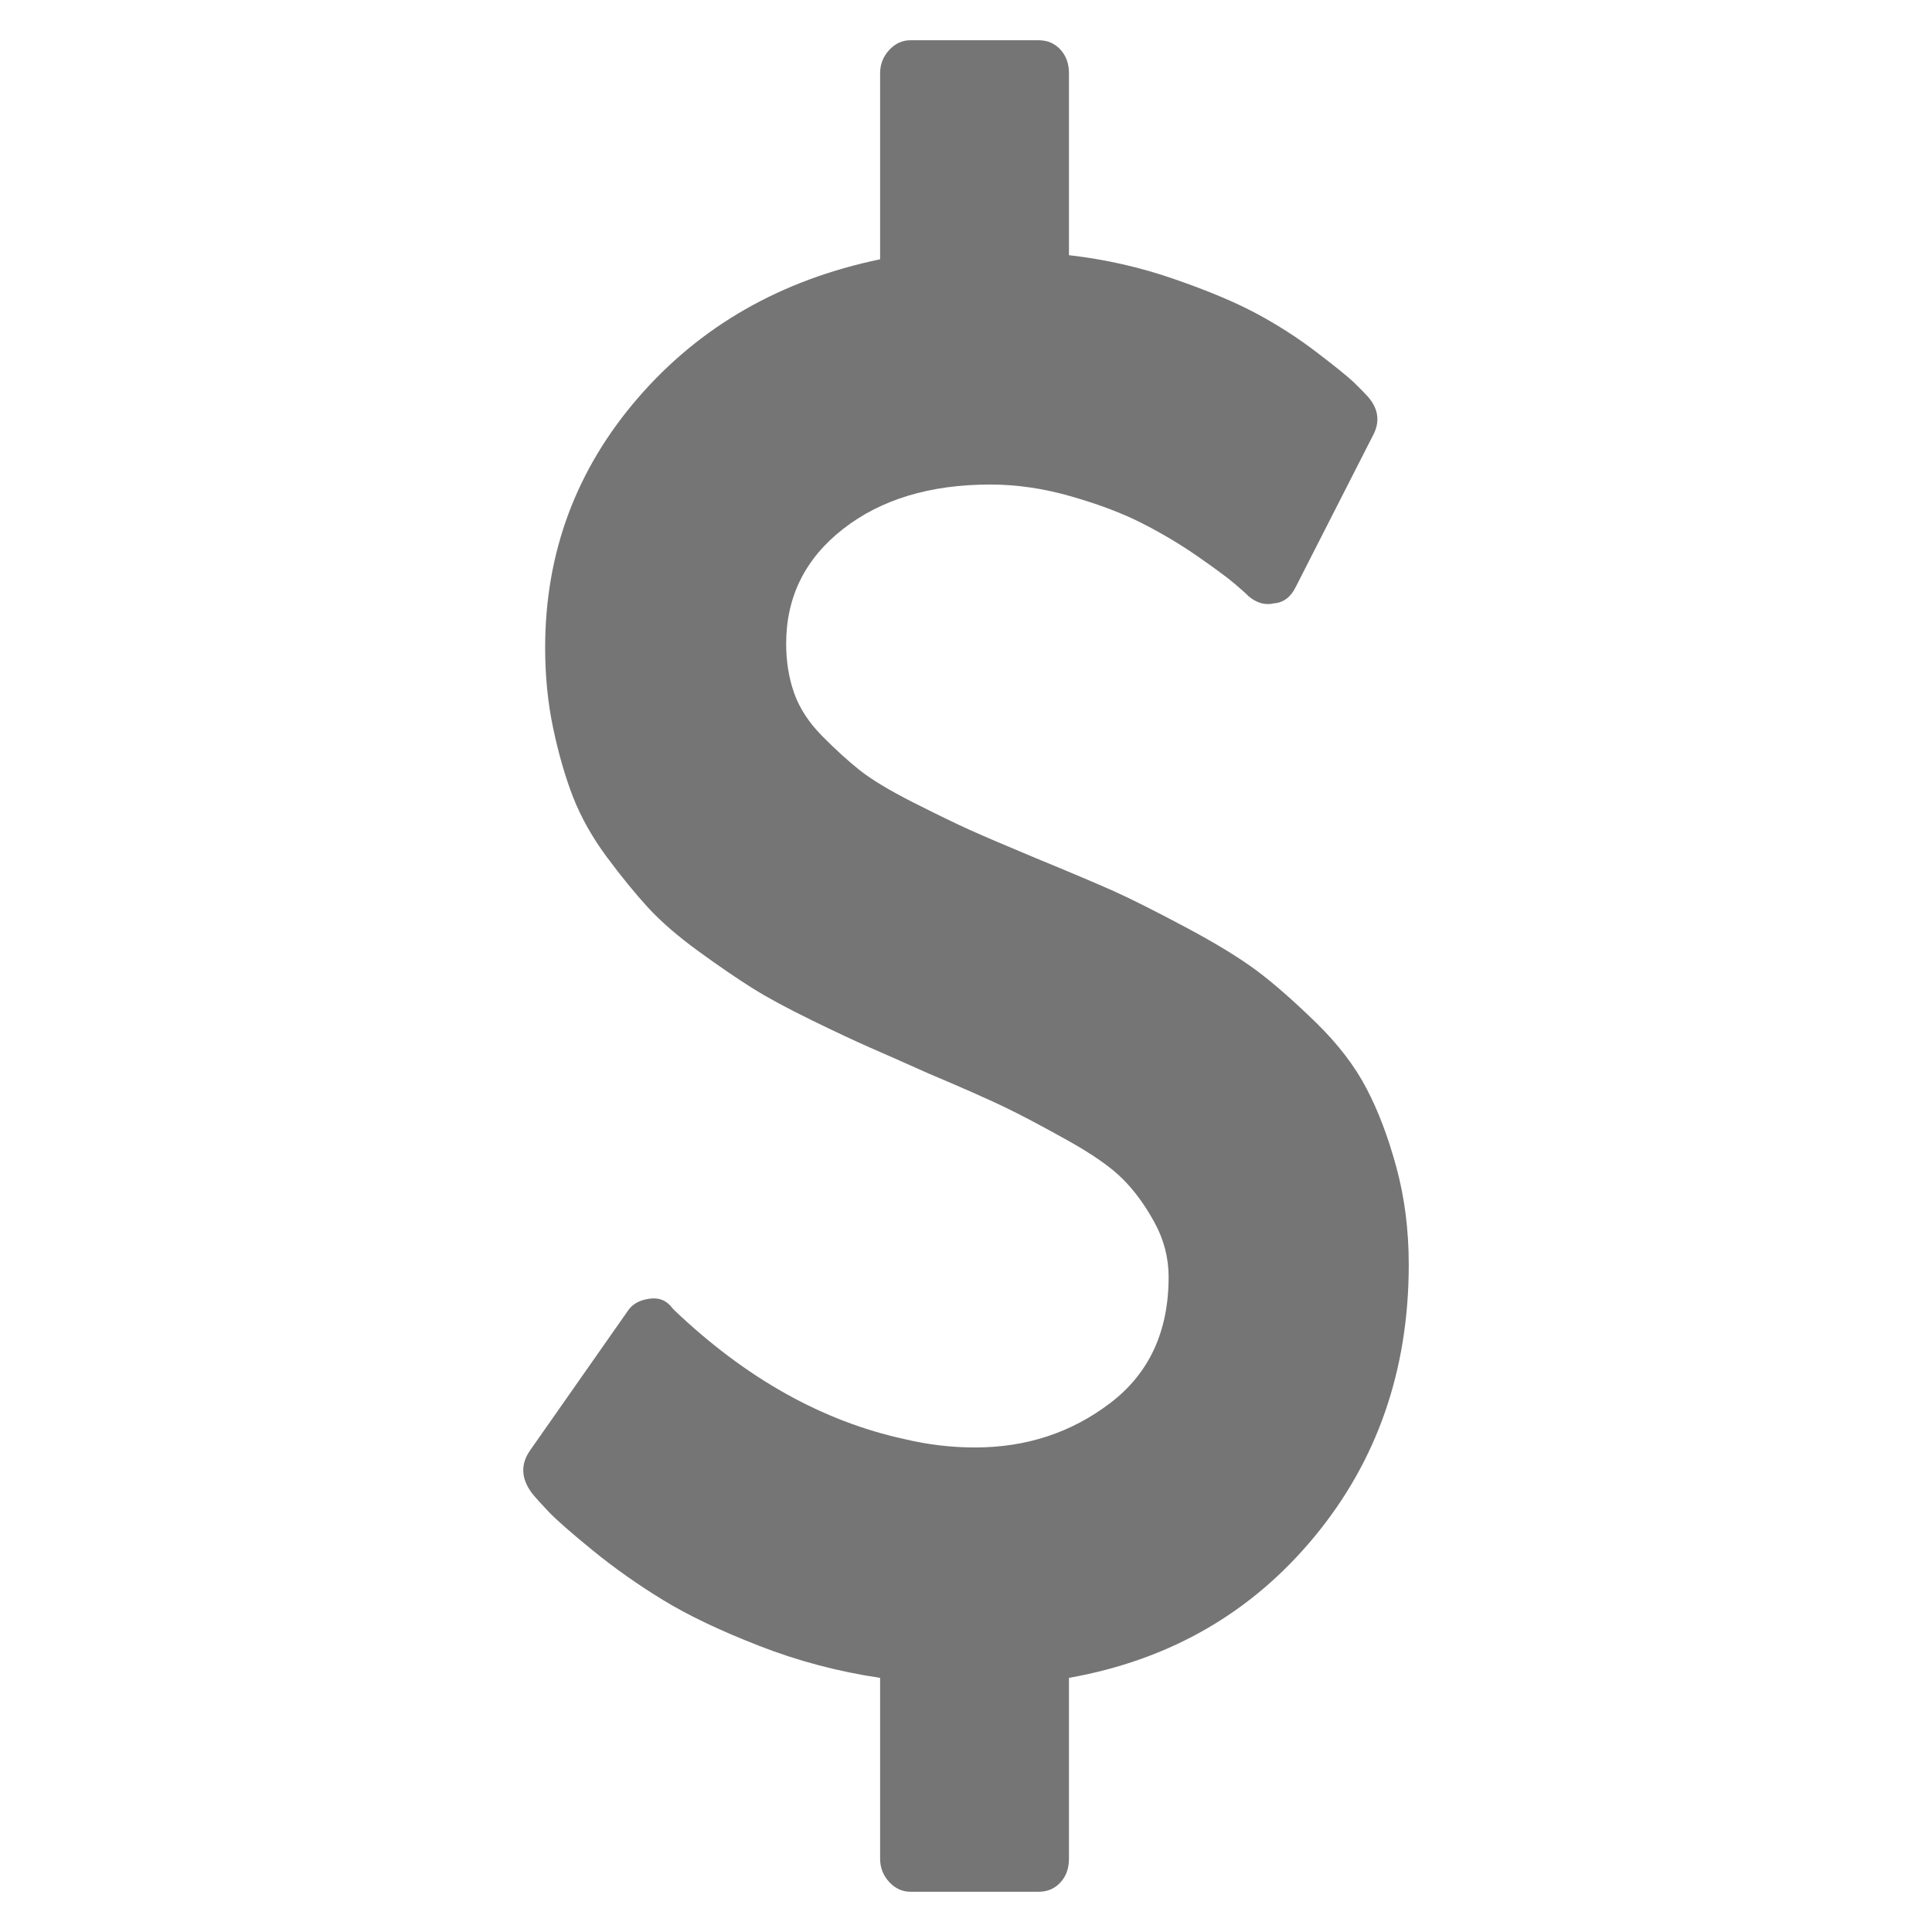
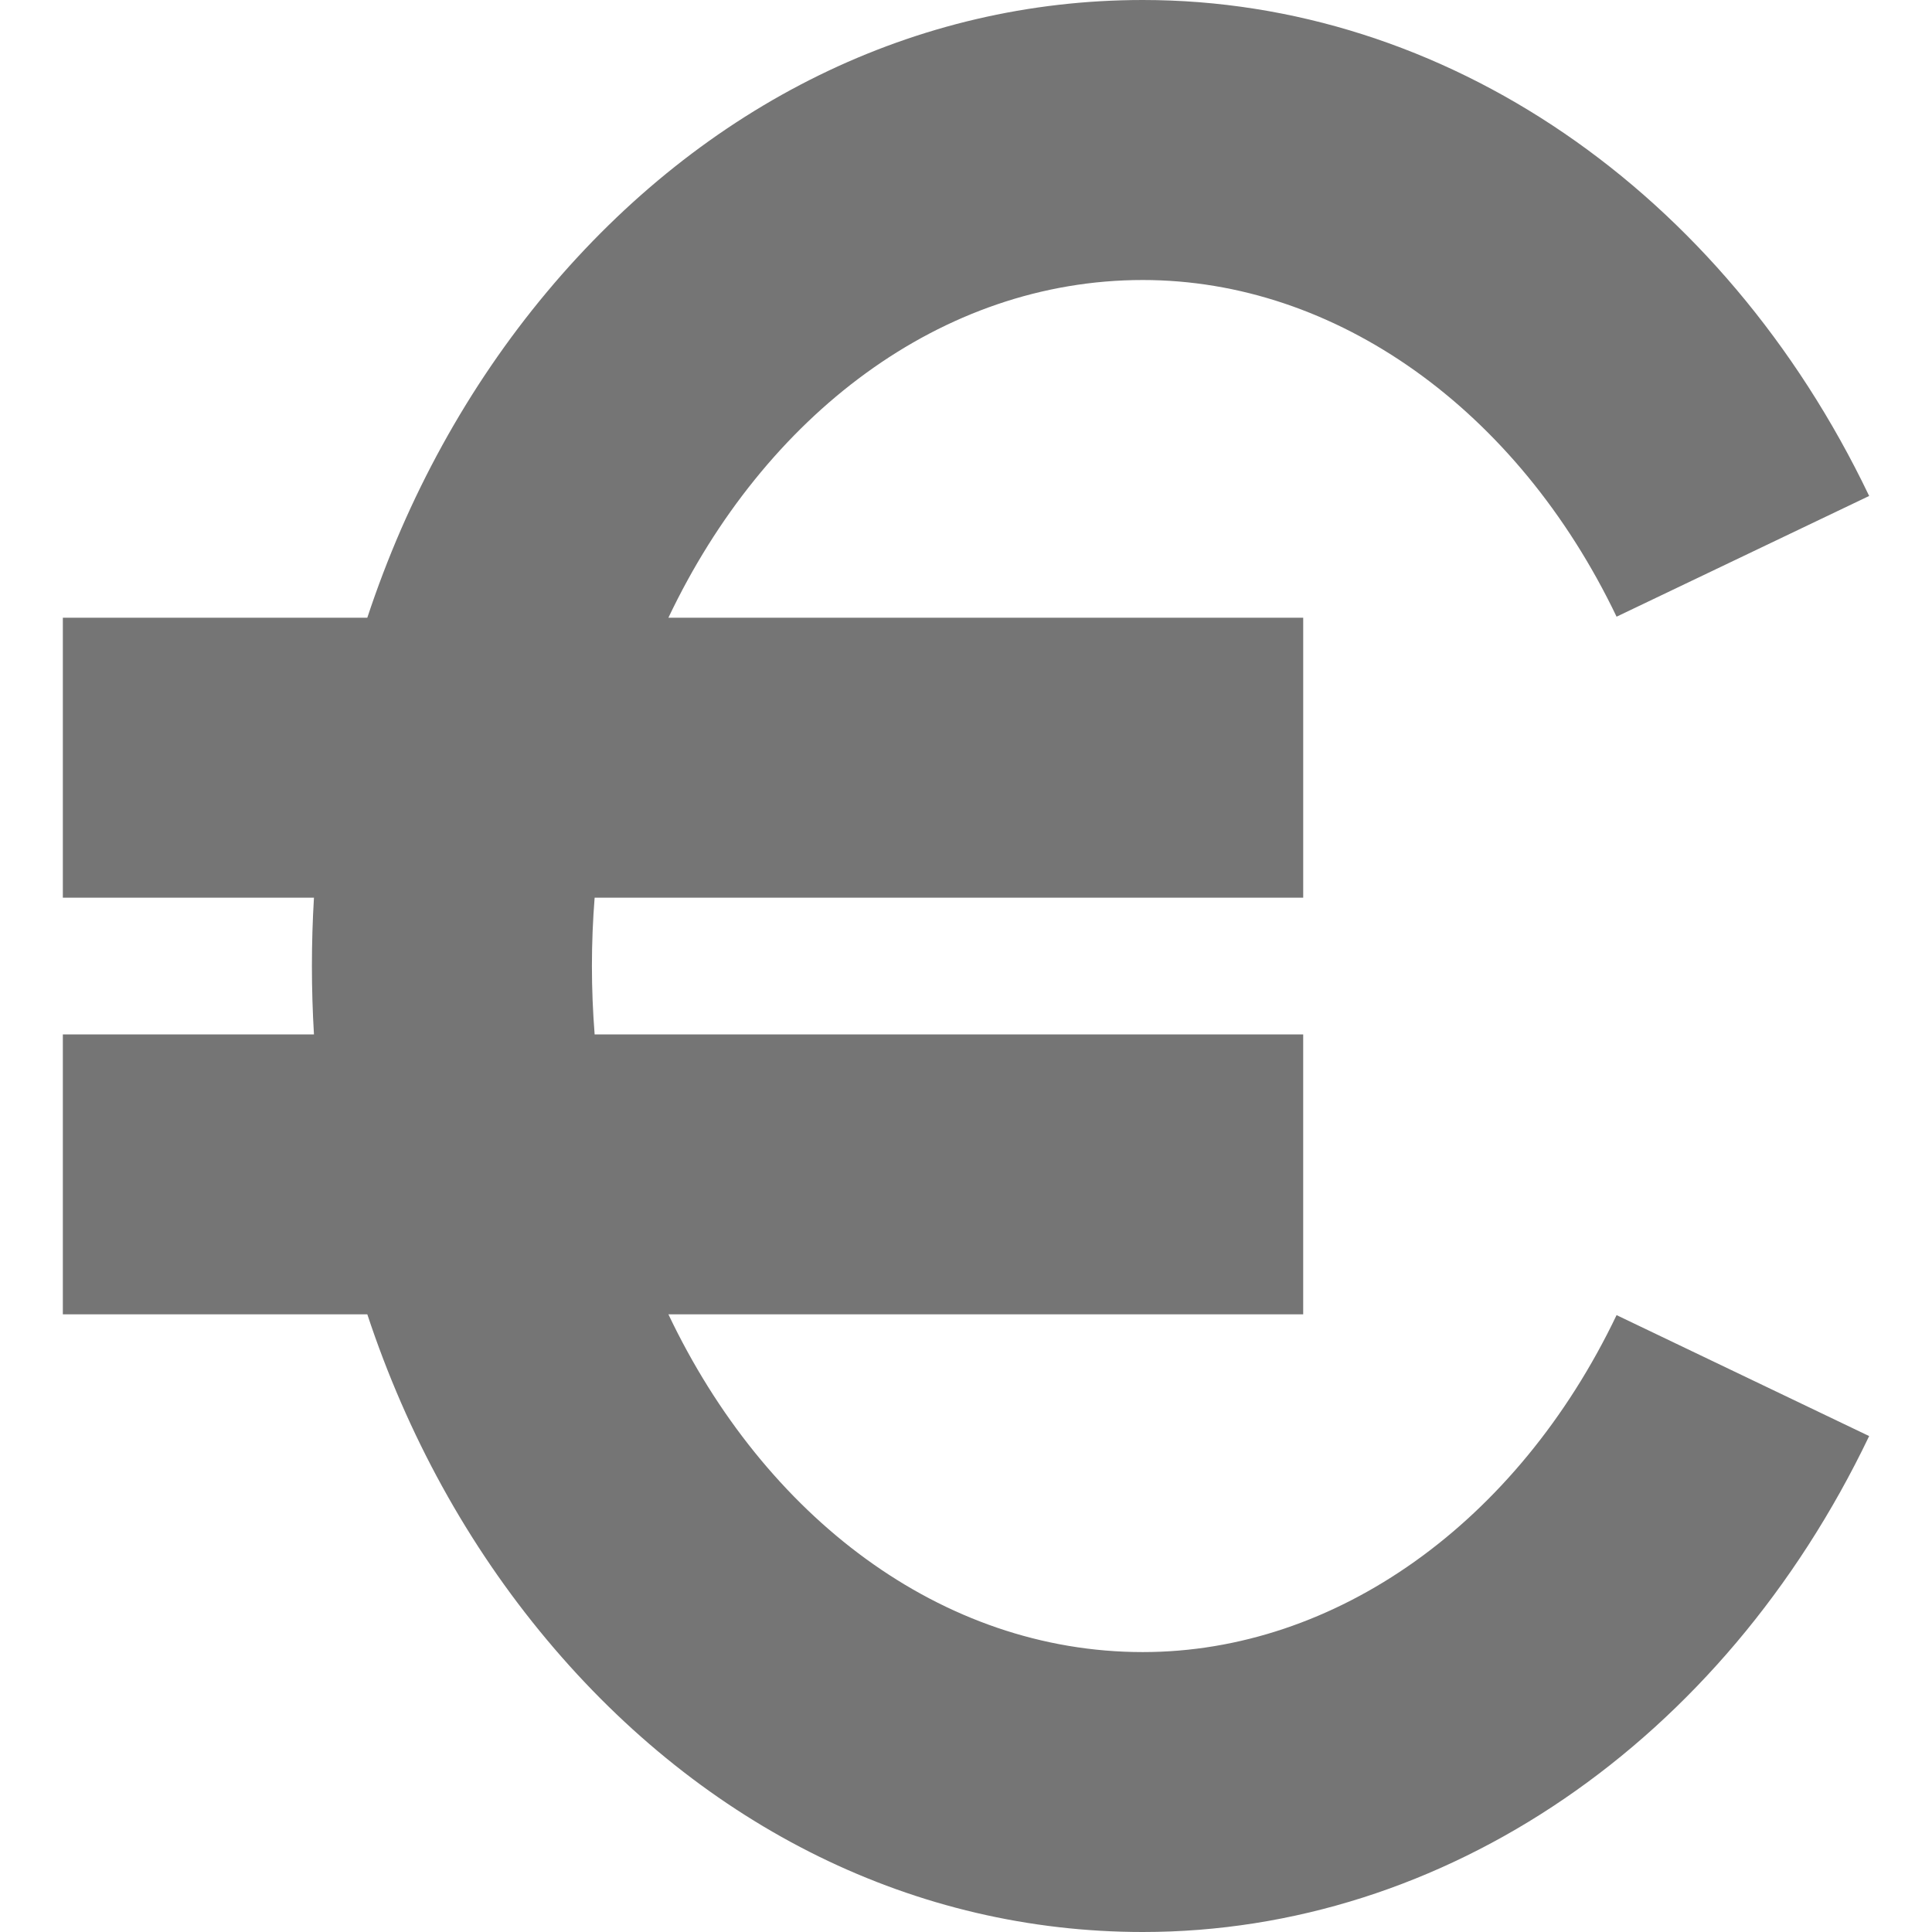
- <svg xmlns="http://www.w3.org/2000/svg" width="24" height="24" viewBox="0 0 24 24" fill="none">
-   <path d="M17.5 15.709C17.5 17.018 17.109 18.146 16.327 19.091C15.545 20.037 14.529 20.621 13.279 20.843V23.089C13.279 23.209 13.244 23.308 13.173 23.384C13.102 23.462 13.012 23.5 12.902 23.5H11.31C11.208 23.5 11.12 23.459 11.045 23.378C10.971 23.297 10.933 23.201 10.933 23.089V20.843C10.415 20.766 9.913 20.634 9.43 20.445C8.947 20.257 8.548 20.067 8.233 19.874C7.919 19.682 7.628 19.476 7.361 19.258C7.094 19.04 6.911 18.88 6.813 18.777C6.715 18.674 6.646 18.597 6.606 18.546C6.473 18.366 6.465 18.191 6.583 18.02L7.797 16.287C7.852 16.201 7.943 16.15 8.068 16.133C8.186 16.116 8.281 16.154 8.351 16.248L8.375 16.274C9.263 17.121 10.218 17.656 11.24 17.878C11.531 17.947 11.821 17.981 12.112 17.981C12.749 17.981 13.309 17.797 13.792 17.429C14.276 17.061 14.517 16.539 14.517 15.863C14.517 15.624 14.458 15.397 14.34 15.183C14.223 14.969 14.091 14.789 13.945 14.644C13.8 14.498 13.57 14.338 13.256 14.163C12.941 13.987 12.682 13.85 12.478 13.752C12.273 13.654 11.959 13.514 11.534 13.335C11.228 13.198 10.986 13.091 10.809 13.014C10.633 12.937 10.391 12.824 10.084 12.674C9.778 12.524 9.532 12.392 9.348 12.276C9.163 12.16 8.941 12.009 8.681 11.82C8.422 11.632 8.212 11.45 8.051 11.275C7.89 11.099 7.719 10.89 7.538 10.646C7.357 10.402 7.218 10.154 7.119 9.902C7.021 9.649 6.939 9.365 6.872 9.048C6.805 8.731 6.772 8.398 6.772 8.047C6.772 6.866 7.157 5.831 7.927 4.941C8.697 4.051 9.699 3.478 10.933 3.221V0.911C10.933 0.799 10.971 0.703 11.045 0.622C11.12 0.541 11.208 0.5 11.31 0.5H12.902C13.012 0.5 13.102 0.539 13.173 0.616C13.244 0.693 13.279 0.791 13.279 0.911V3.17C13.727 3.221 14.162 3.319 14.582 3.465C15.003 3.61 15.345 3.754 15.608 3.895C15.871 4.036 16.121 4.196 16.356 4.376C16.592 4.556 16.745 4.68 16.816 4.748C16.887 4.817 16.946 4.877 16.993 4.928C17.127 5.082 17.146 5.245 17.052 5.416L16.097 7.29C16.034 7.418 15.944 7.486 15.826 7.495C15.716 7.521 15.61 7.491 15.508 7.405C15.484 7.379 15.427 7.328 15.337 7.251C15.246 7.174 15.093 7.061 14.877 6.911C14.661 6.761 14.431 6.624 14.187 6.5C13.944 6.376 13.651 6.265 13.309 6.167C12.967 6.068 12.631 6.019 12.301 6.019C11.554 6.019 10.945 6.203 10.473 6.571C10.002 6.939 9.766 7.414 9.766 7.996C9.766 8.218 9.799 8.423 9.866 8.612C9.933 8.8 10.049 8.977 10.214 9.144C10.379 9.311 10.534 9.452 10.68 9.568C10.825 9.683 11.045 9.816 11.34 9.966C11.635 10.115 11.873 10.231 12.053 10.312C12.234 10.393 12.509 10.511 12.879 10.665C13.295 10.836 13.613 10.971 13.834 11.069C14.053 11.168 14.352 11.318 14.729 11.519C15.107 11.72 15.403 11.902 15.62 12.064C15.836 12.227 16.079 12.441 16.351 12.706C16.622 12.971 16.83 13.243 16.975 13.521C17.121 13.799 17.245 14.126 17.347 14.503C17.449 14.879 17.5 15.281 17.5 15.709Z" fill="#757575" />
+ <svg xmlns="http://www.w3.org/2000/svg" fill="none" height="64px" width="64px" viewBox="0 0 310.75 310.75">
+   <path d="M183.815,265.726c-32.444,0-60.868-21.837-76.306-54.325h102.101v-45.023H95.643c-0.284-3.642-0.437-7.29-0.437-11.016 c0-3.691,0.152-7.384,0.437-10.977h113.969V99.353H107.51c15.438-32.485,43.861-54.315,76.306-54.315 c31.01,0,60.21,20.759,76.2,54.152l40.626-19.418C277.091,30.554,232.329,0,183.815,0c-36.47,0-70.51,16.665-95.851,46.966 C75.219,62.209,65.481,79.995,59.079,99.353H10.108v45.031h40.39c-0.217,3.617-0.329,7.311-0.329,10.977 c0,3.704,0.112,7.351,0.329,11.016h-40.39V211.4h48.971c6.402,19.356,16.14,37.122,28.886,52.351 c25.341,30.303,59.381,46.999,95.851,46.999c48.515,0,93.275-30.55,116.826-79.767l-40.626-19.454 C244.025,244.965,214.825,265.726,183.815,265.726z" fill="#757575" />
</svg>
